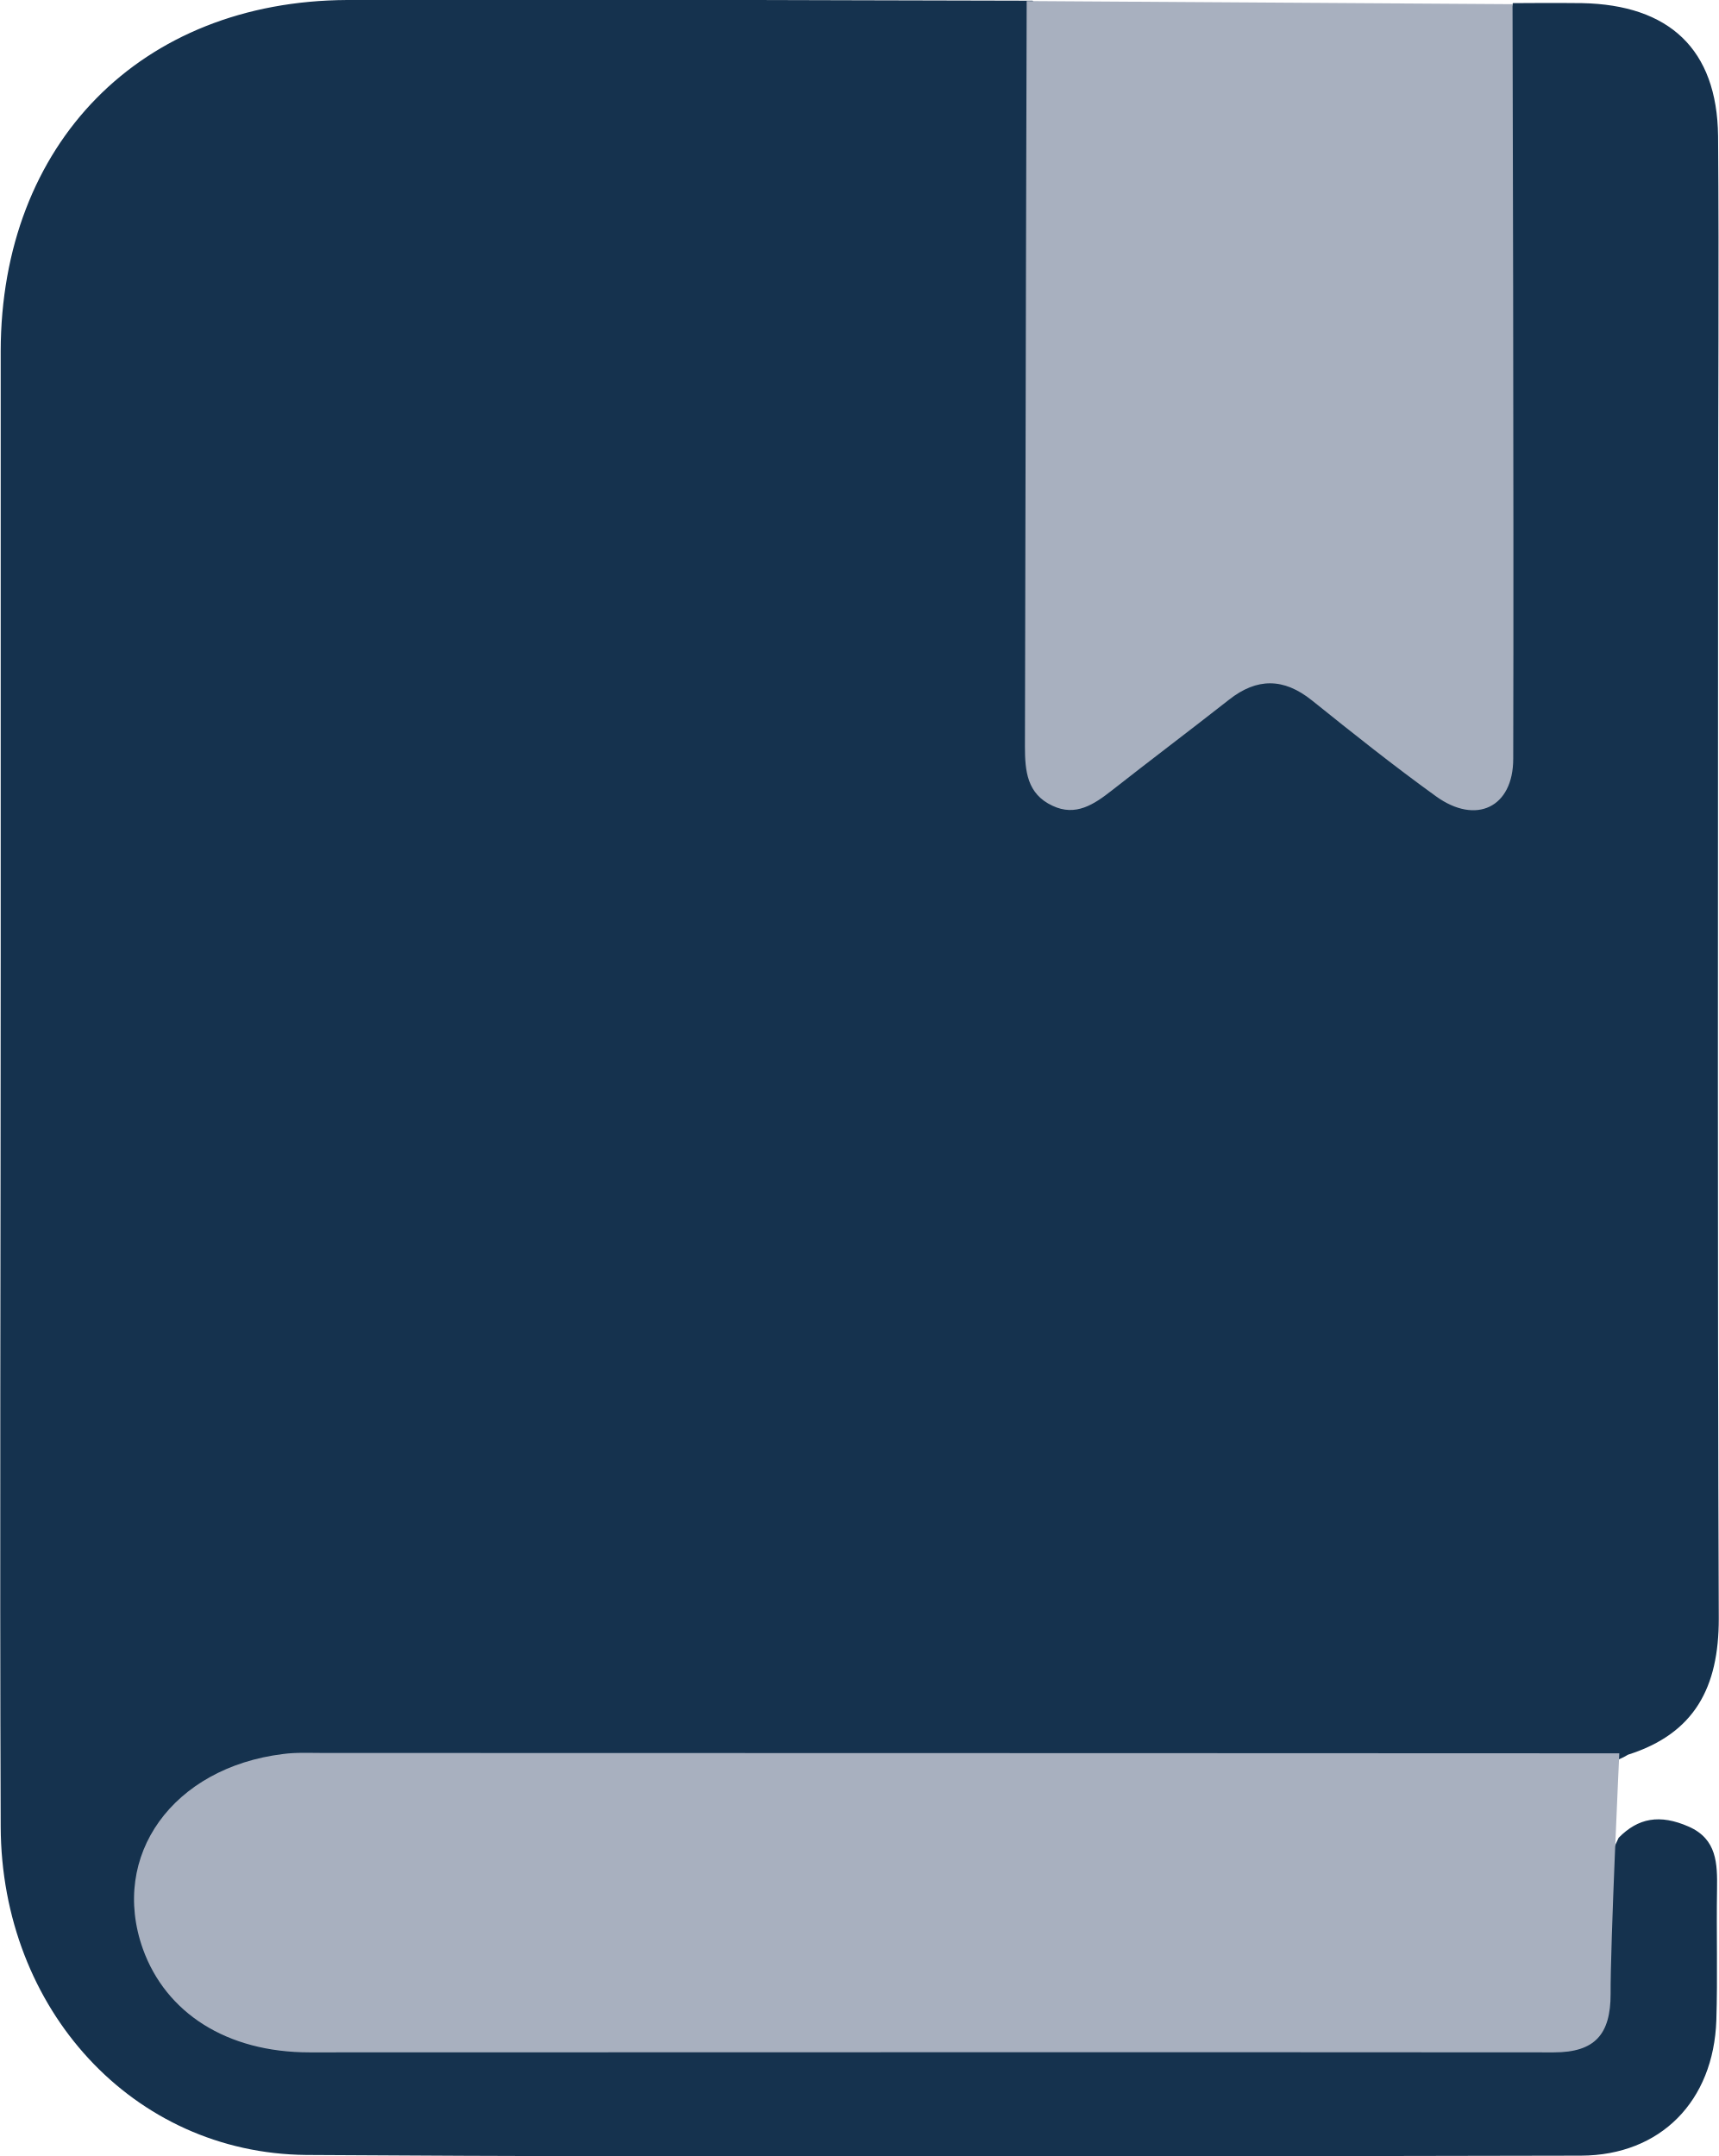
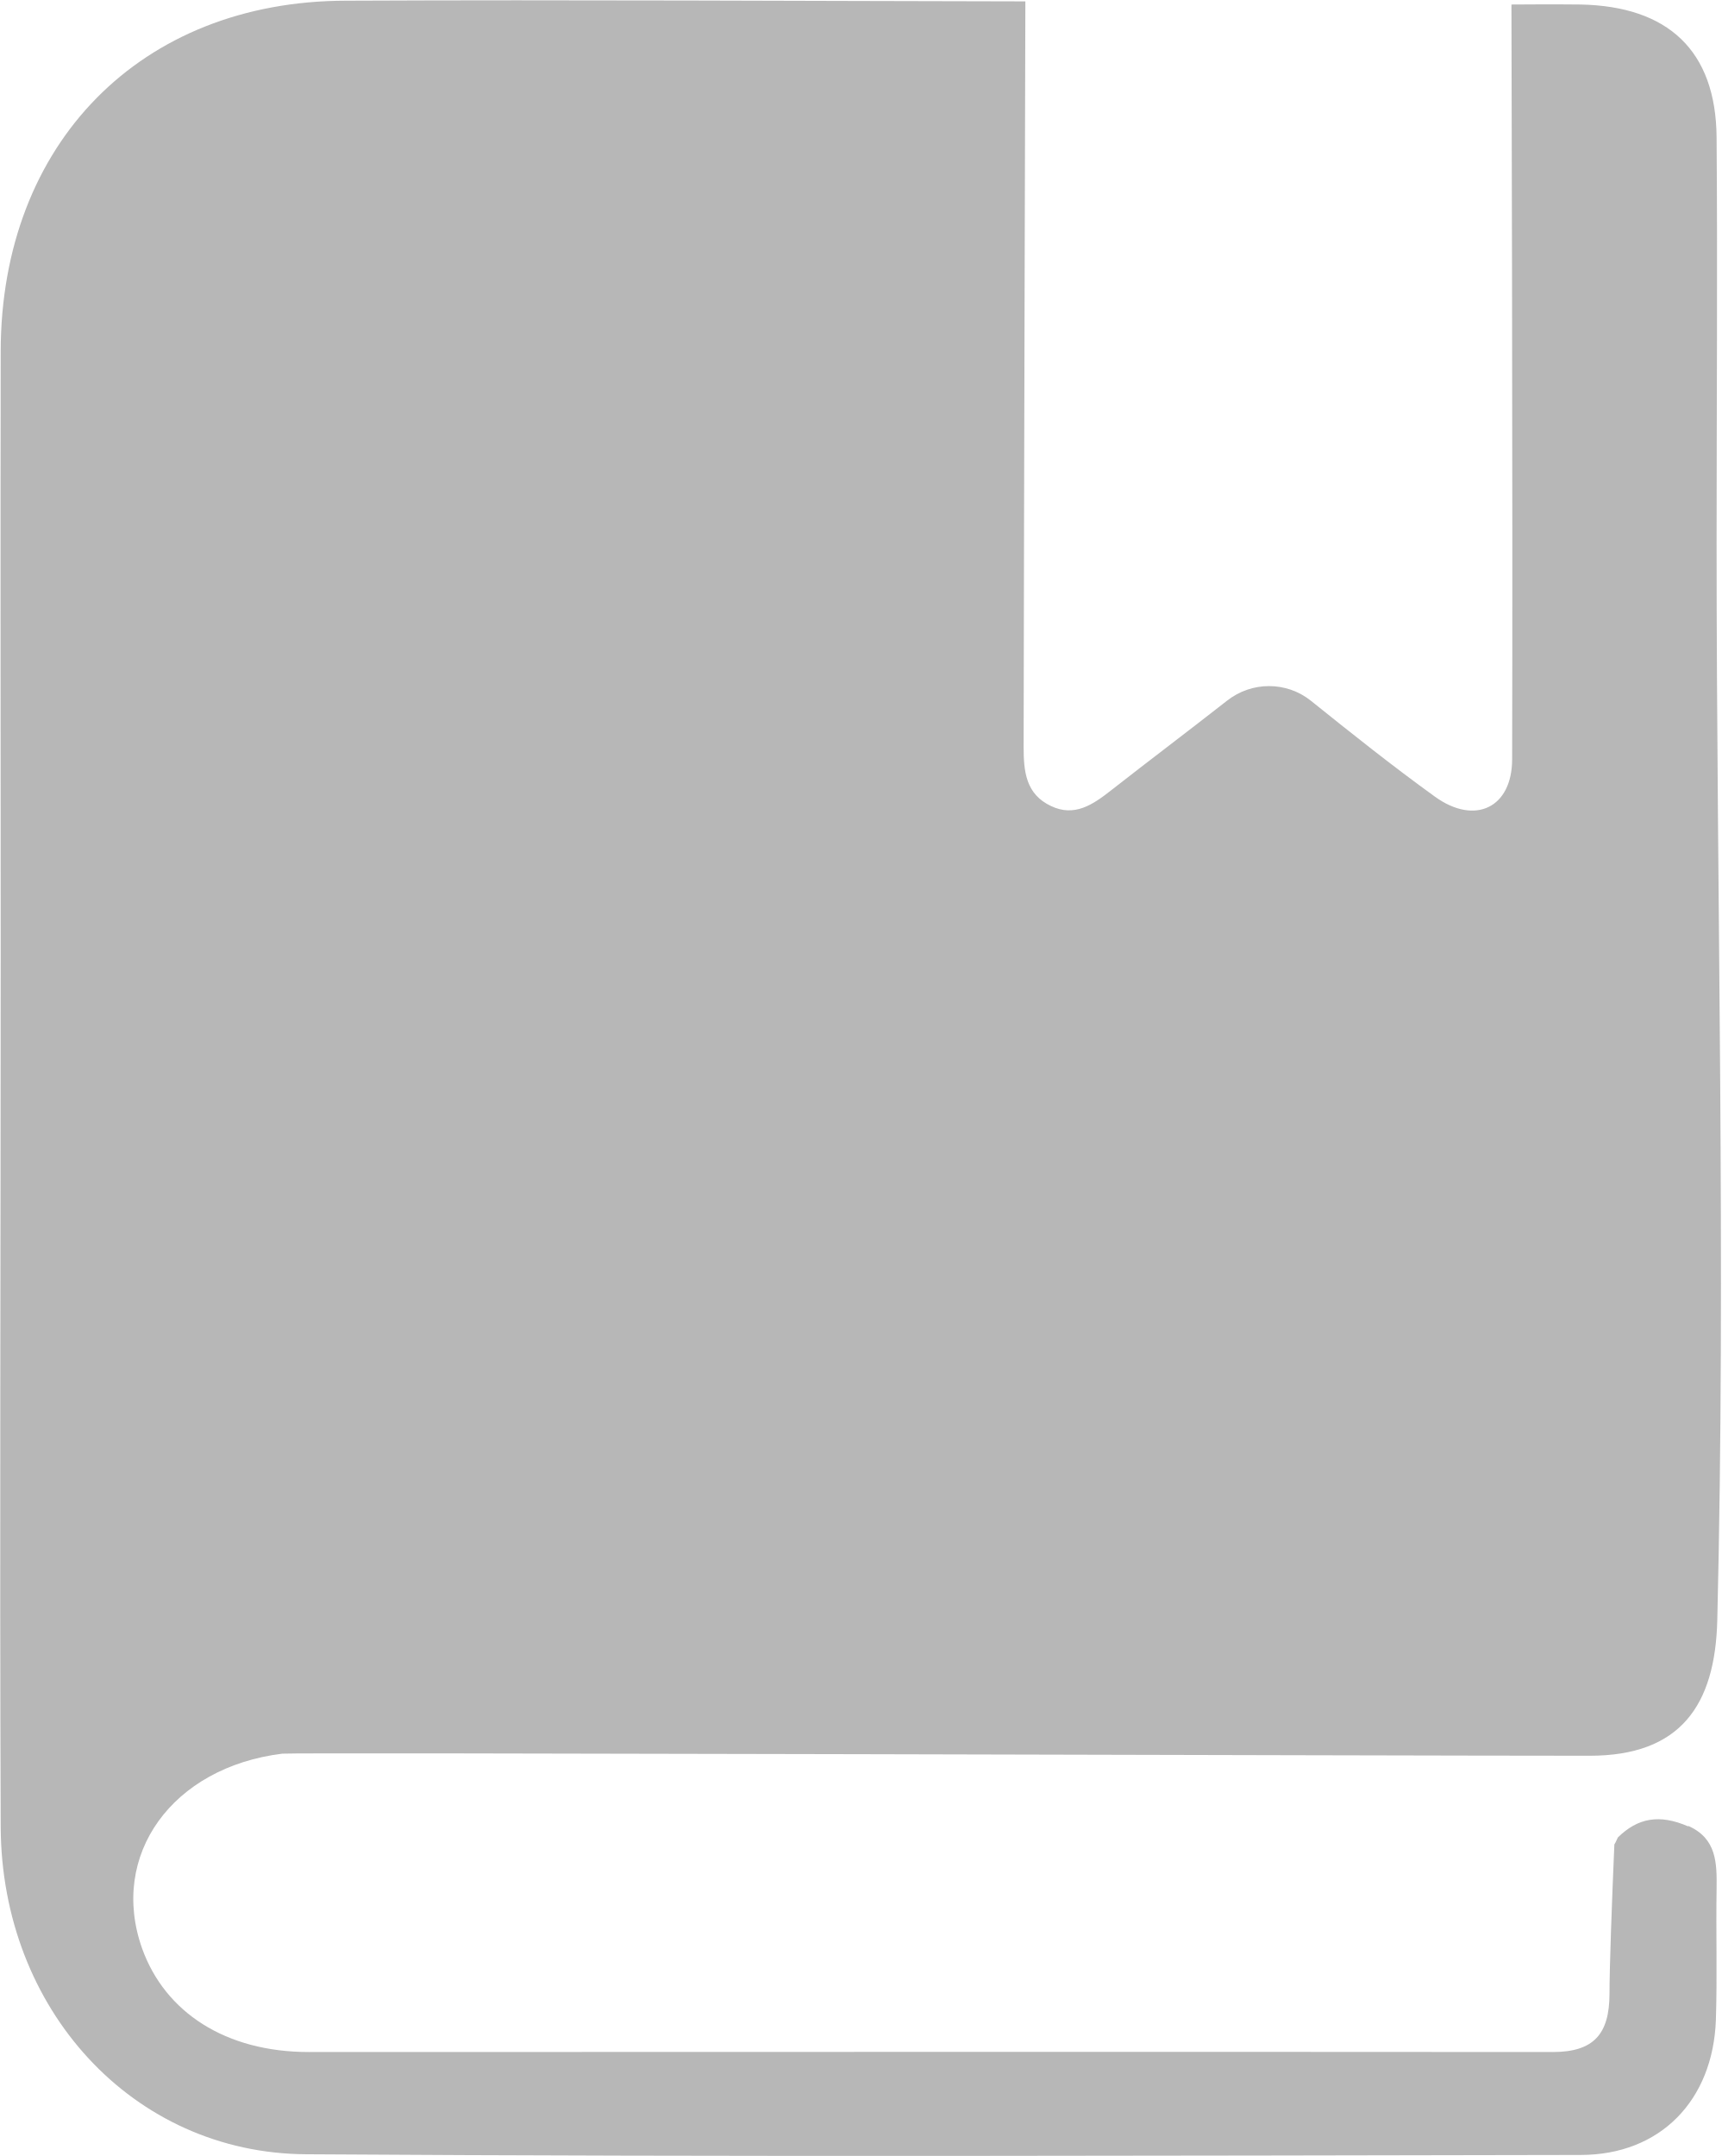
- <svg xmlns="http://www.w3.org/2000/svg" id="TabIcon_Album" viewBox="0 0 49.41 62">
+ <svg xmlns="http://www.w3.org/2000/svg" id="TabIcon_Album" viewBox="0 0 49.51 62">
  <defs>
    <style>
      .cls-1 {
-         fill: #a8b0bf;
-       }
- 
-       .cls-1, .cls-2 {
+         fill: #b7b7b7;
        stroke-width: 0px;
-       }
- 
-       .cls-2 {
-         fill: #15324e;
      }
    </style>
  </defs>
-   <path class="cls-2" d="m46.54,52.85c.56-.57,1.18-.69,2.02-.32.81.36.82,1.06.81,1.8-.02,1.26.02,2.51-.02,3.77-.08,2.32-1.6,3.88-3.89,3.89-12.22.02-24.44.06-36.66-.02C3.82,61.92.04,57.78.02,52.53c-.03-8.33,0-16.65,0-24.98,0-5.82,0-11.63,0-17.45C.03,4.13,4.04.03,9.98,0c6.49-.03,13.22.01,19.71.02.5.57.1,1.27.11,1.92.01,6.11,0,12.22.02,18.33,0,.81-.27,1.81.63,2.28.99.52,1.6-.43,2.28-.91.79-.55,1.5-1.21,2.31-1.74,1.15-.74,2.03-.72,3.12.09.87.65,1.72,1.33,2.59,1.99.53.39,1.08.96,1.79.65.77-.33.57-1.14.57-1.78.02-6.28,0-12.56.02-18.84,0-.65.37-1.92.37-1.92,0,0,1.33-.01,1.99,0,2.5.05,3.88,1.32,3.91,3.82.03,3.89,0,7.78,0,11.66,0,10.33-.02,20.65.02,30.98,0,1.97-.69,3.3-2.61,3.91-.65.4-1.38.3-2.08.3-11.6,0-23.2,0-34.79,0-1.1,0-2.18.06-3.21.48-1.47.59-2.44,1.88-2.4,3.37.04,1.54.76,2.71,2.17,3.42.77.38,1.59.49,2.44.49,11.68,0,23.36,0,35.05,0,1.68,0,1.86-.2,1.88-1.89.01-.71-.03-1.42.03-2.13.04-.55.09-.45.65-1.67Z" />
-   <path class="cls-1" d="m46.31,57.34c0,1.16-.45,1.68-1.63,1.68-11.93-.01-23.86,0-35.78,0-2.39,0-4.13-1.14-4.79-2.97-.96-2.69.86-5.22,4.03-5.61.37-.05.75-.03,1.13-.03,12.1,0,37.29.01,37.29.01,0,0-.26,5.52-.25,6.93Z" />
-   <path class="cls-1" d="m43.49.12s.04,14.46.02,21.7c0,1.4-1.07,1.91-2.22,1.08-1.22-.88-2.4-1.82-3.57-2.76-.81-.65-1.58-.65-2.38-.02-1.12.88-2.25,1.73-3.37,2.61-.51.4-1.04.76-1.71.44-.73-.34-.79-1-.79-1.7.01-6.94.05-21.44.05-21.44l13.97.09Z" />
+   <path class="cls-1" d="m48.55,52.52c-.83-.36-1.45-.24-2.02.32-.04.08-.06.14-.1.2-.07,1.63-.14,3.53-.14,4.29,0,1.16-.45,1.68-1.63,1.68-11.93-.01-23.86,0-35.78,0-2.39,0-4.13-1.14-4.79-2.97-.96-2.69.86-5.22,4.03-5.61.33-.04,31.42.06,37.6.06,2.61,0,3.61-1.45,3.67-3.9.25-10.32-.02-20.65-.02-30.98,0-3.89.03-7.78,0-11.66-.02-2.5-1.4-3.77-3.91-3.82-.66-.01-1.99,0-1.99,0,0,0,0,0,0,0h0s.04,14.46.02,21.7c0,1.4-1.07,1.91-2.22,1.08-1.22-.88-2.4-1.82-3.57-2.76-.7-.56-1.7-.56-2.41,0-1.11.87-2.24,1.72-3.35,2.59-.51.4-1.04.76-1.71.44-.73-.34-.79-1-.79-1.7.01-6.94.05-21.44.05-21.44h.17s0,0,0,0c-6.49-.01-13.22-.05-19.71-.02C4.04.03.03,4.13.02,10.1c-.01,5.82,0,11.63,0,17.45,0,8.33-.03,16.65,0,24.98.02,5.25,3.8,9.39,8.78,9.42,12.22.08,24.44.04,36.66.02,2.29,0,3.81-1.57,3.89-3.89.04-1.25,0-2.51.02-3.77.01-.74,0-1.44-.81-1.8Z" />
</svg>
